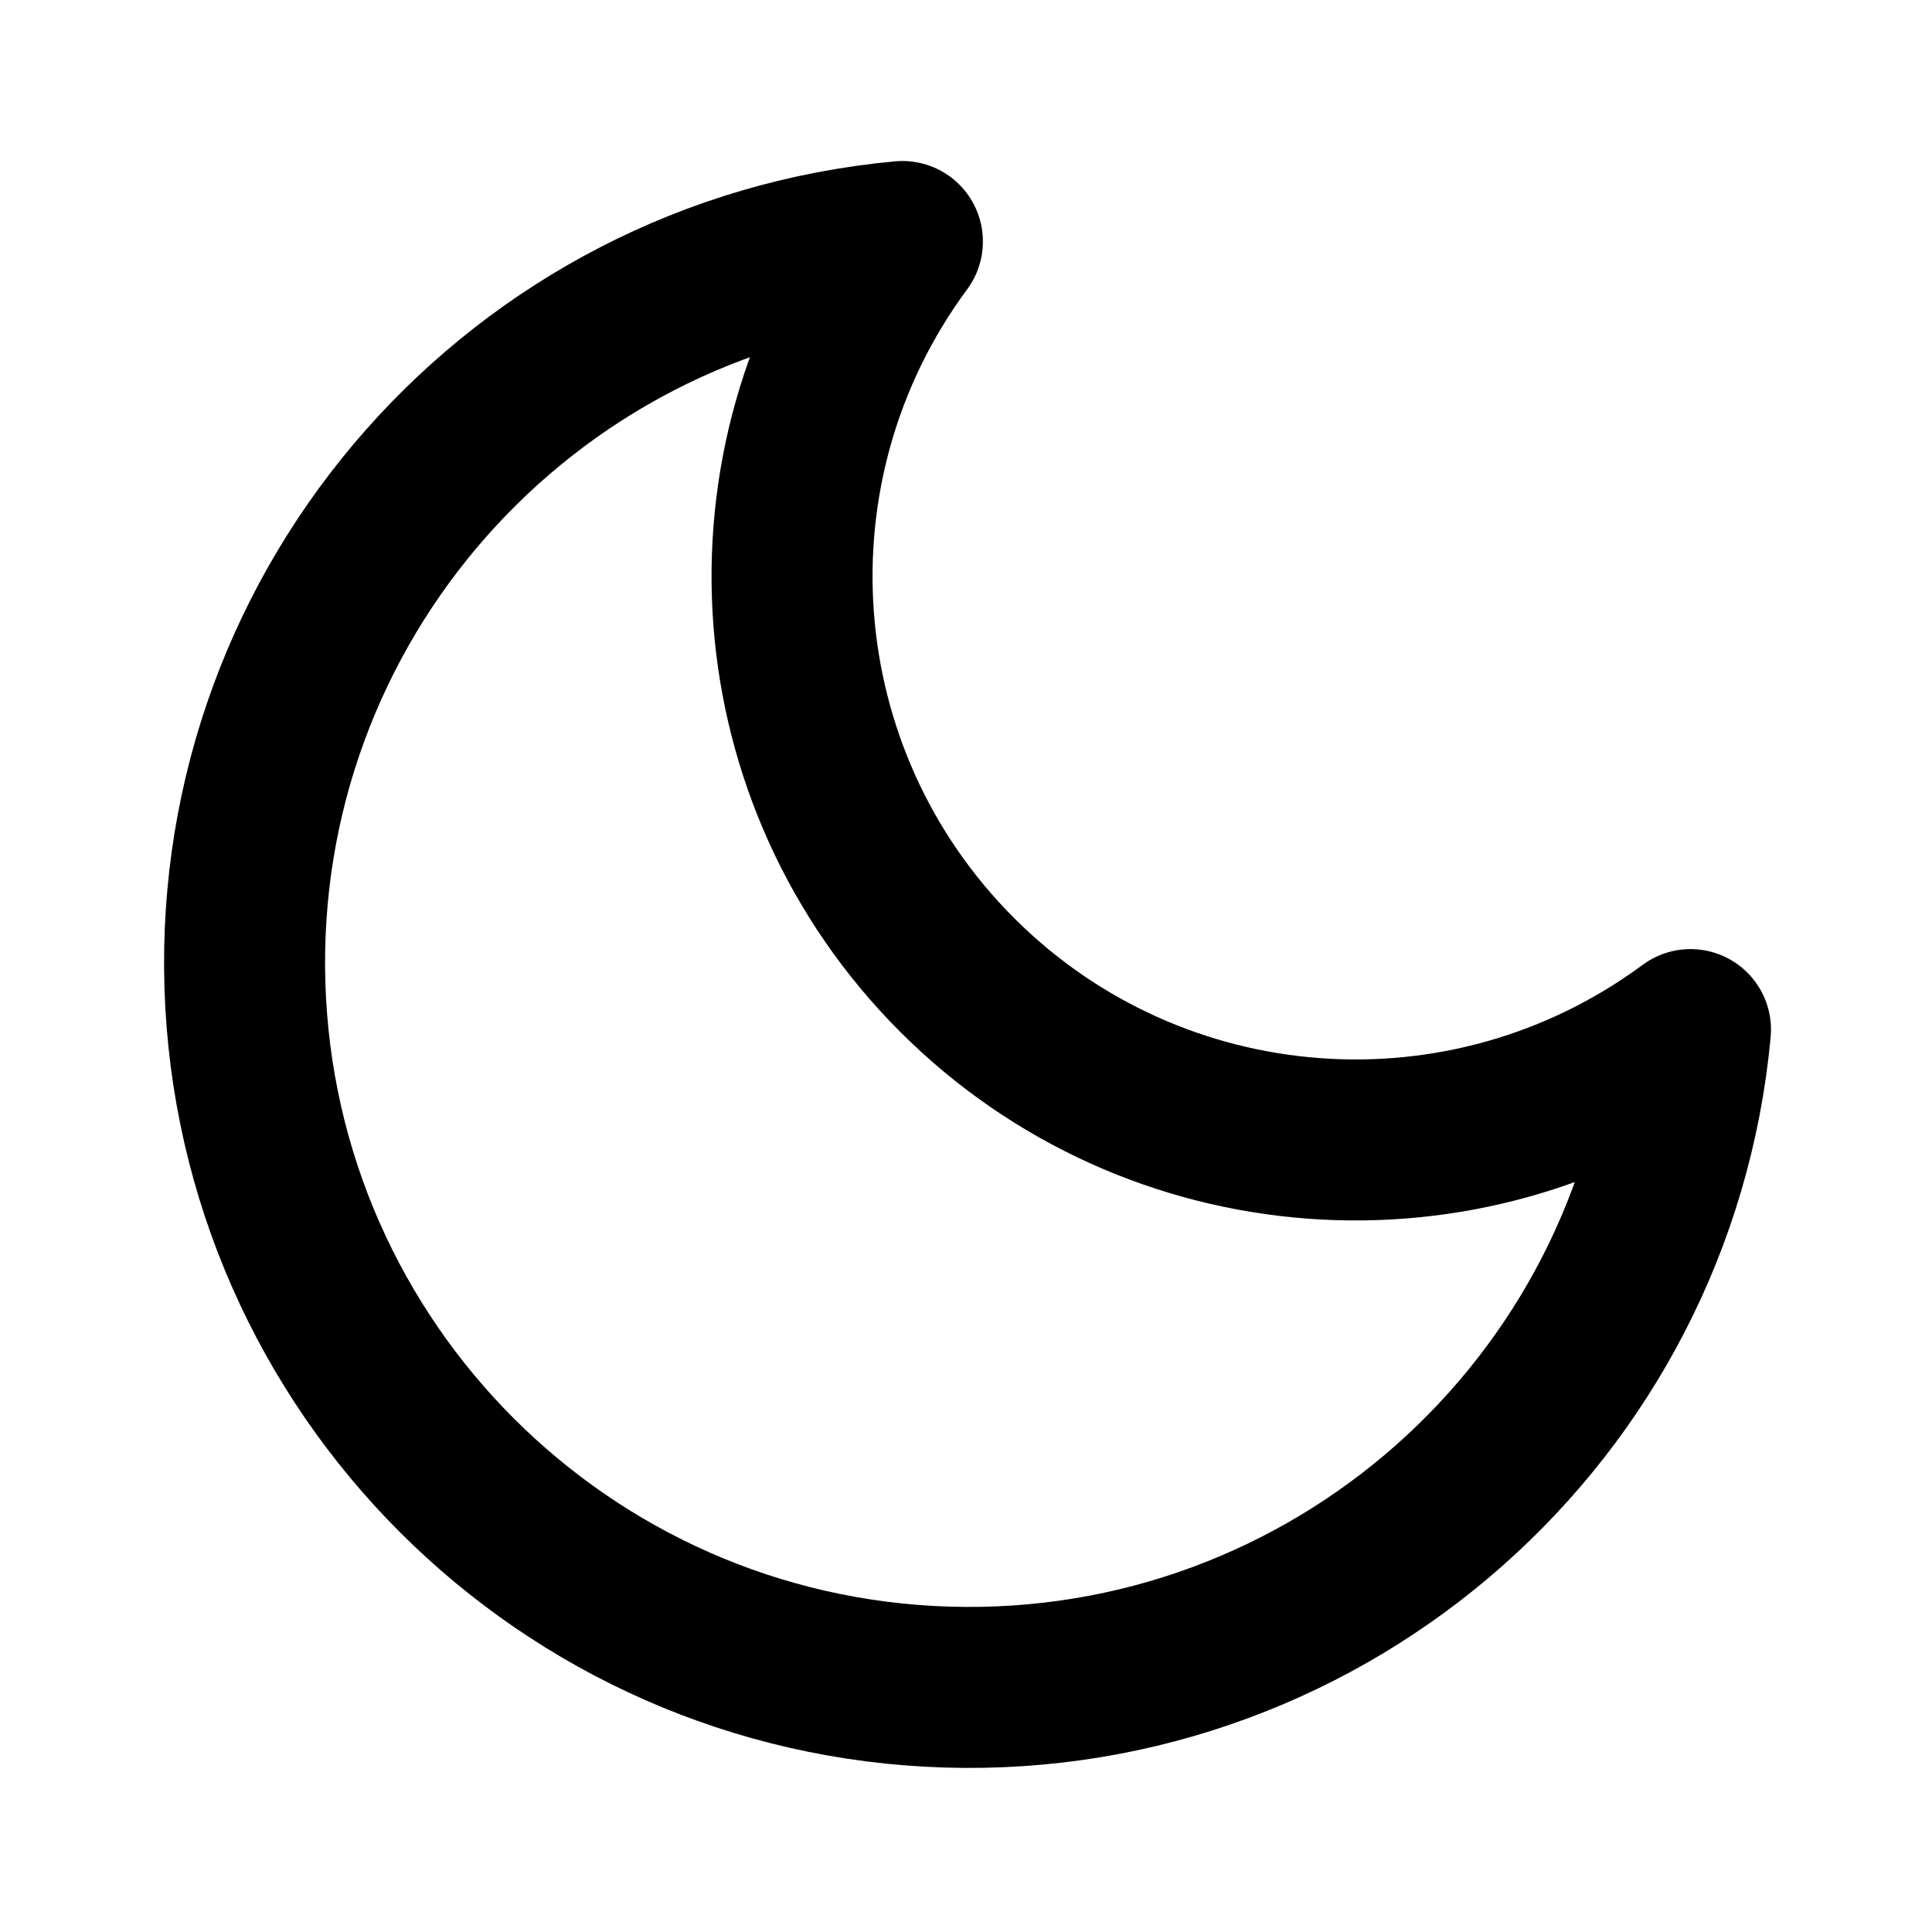
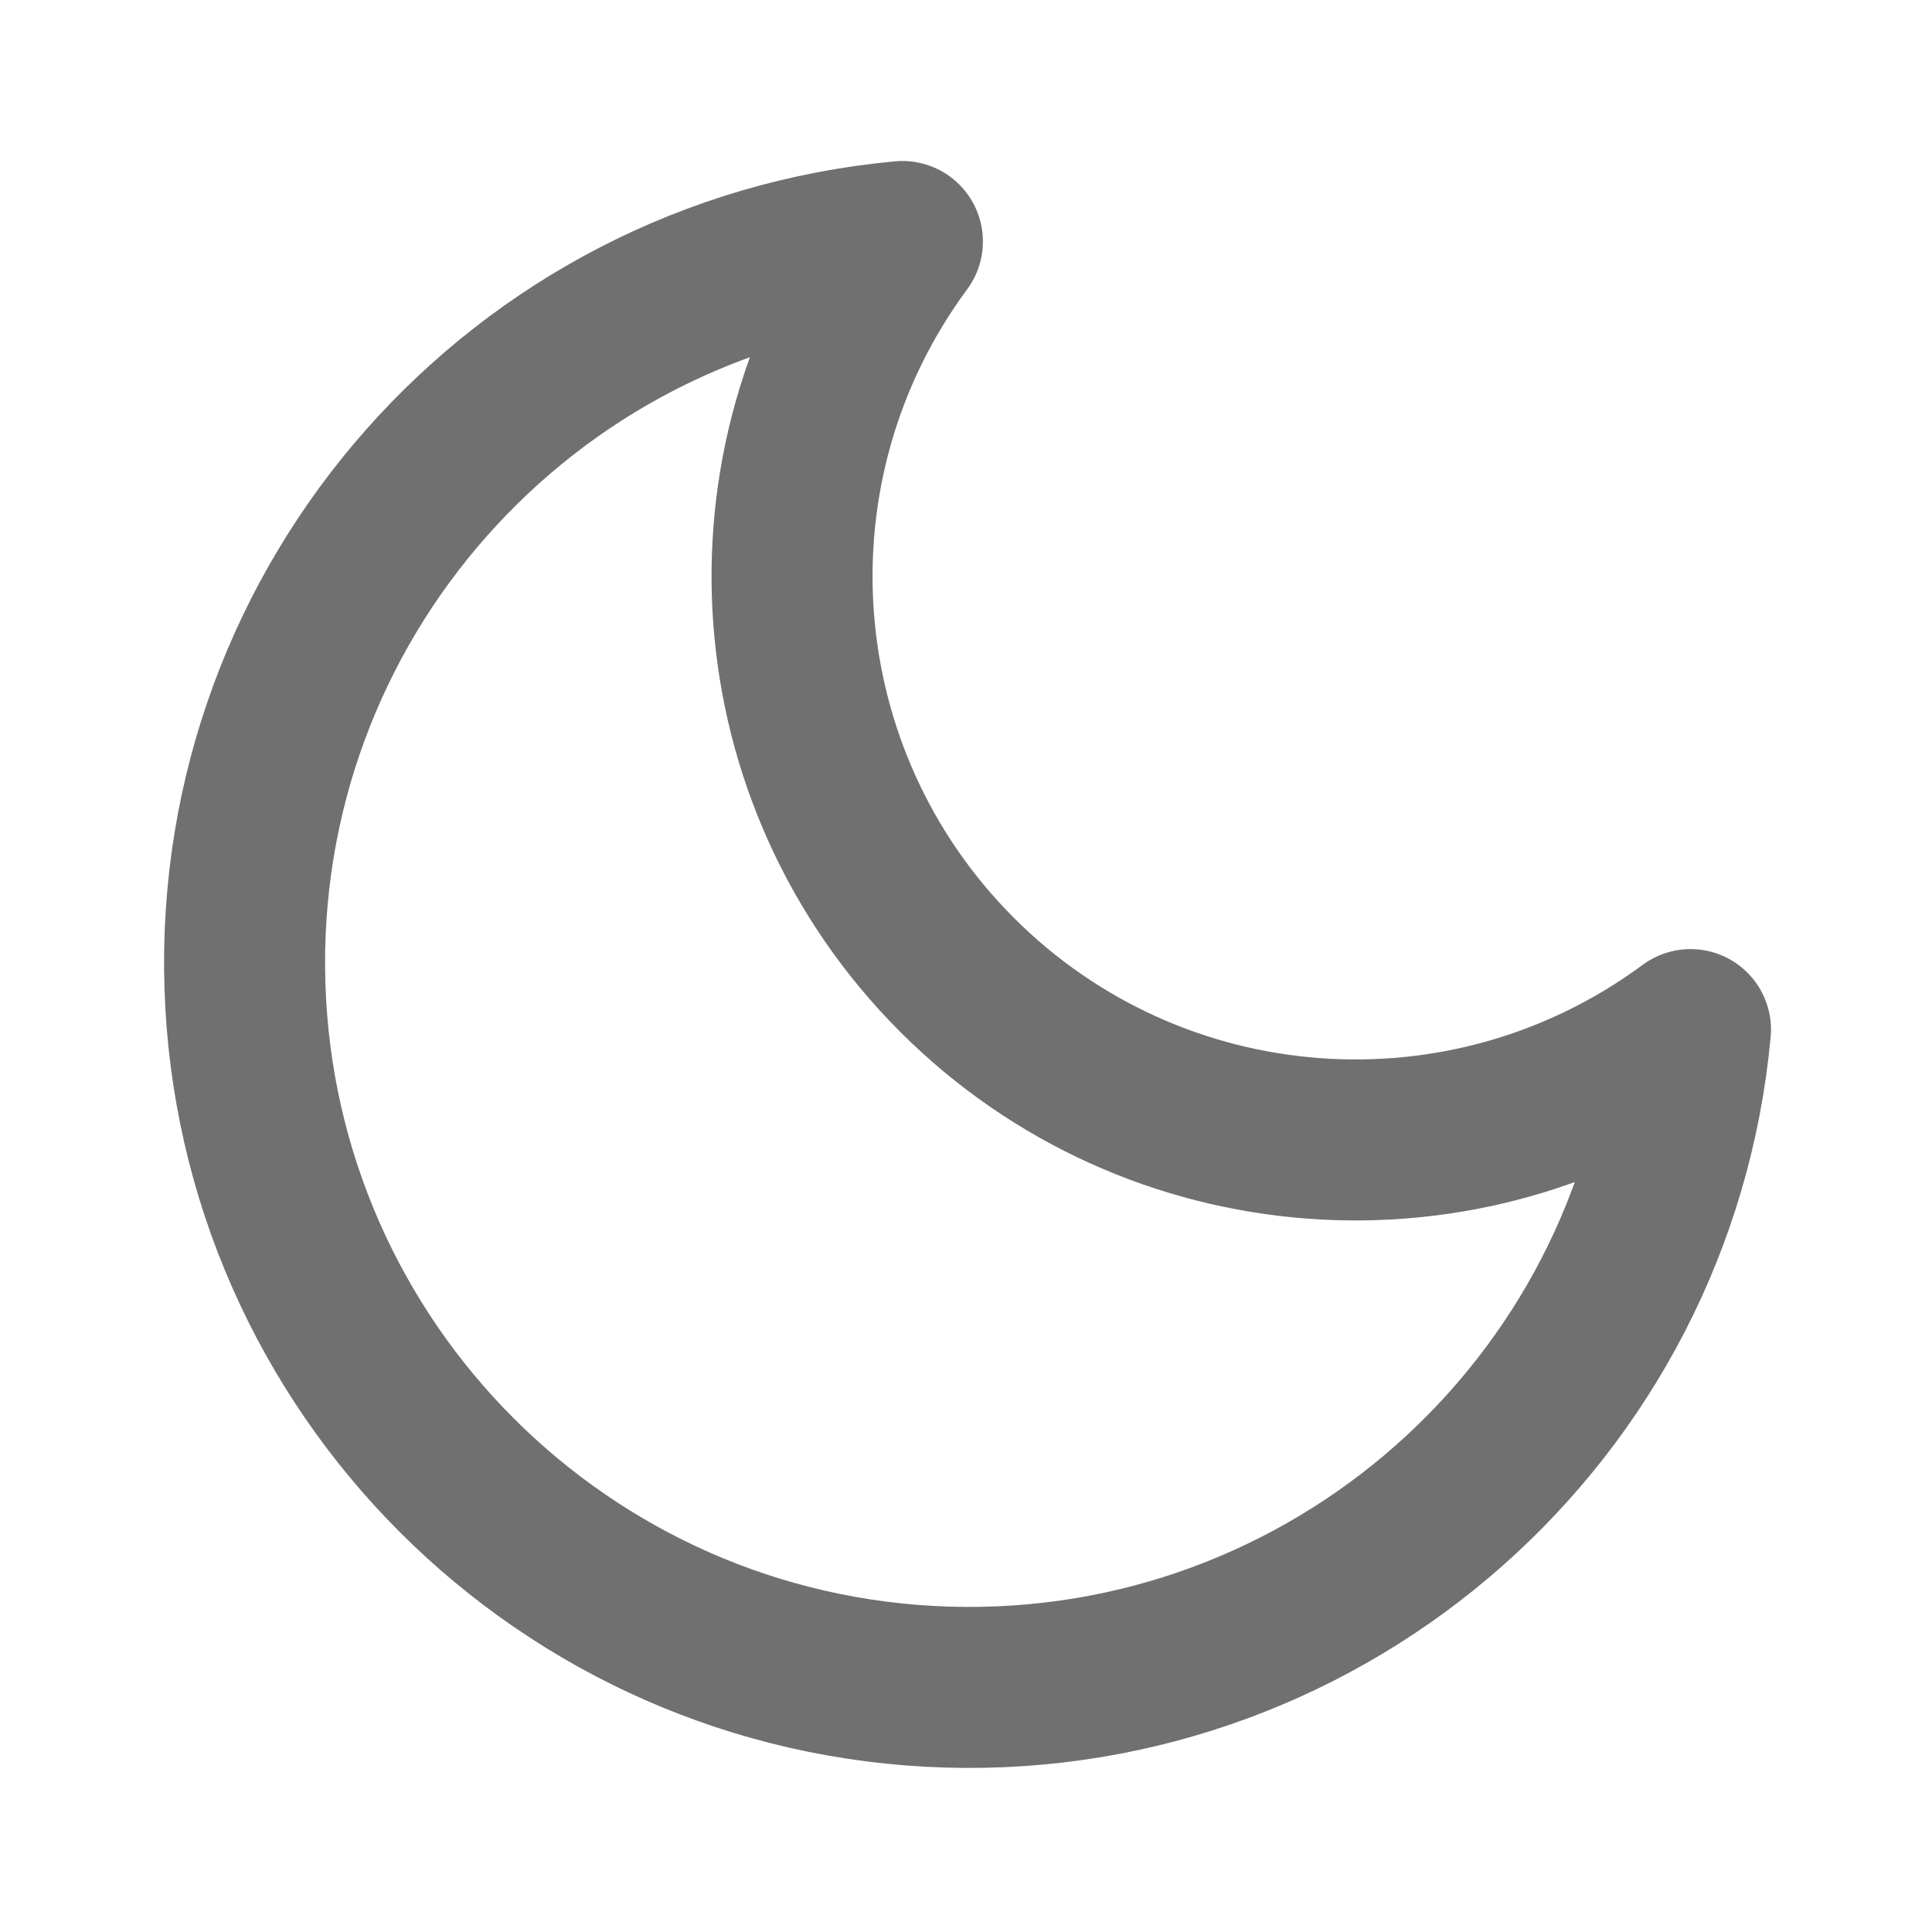
- <svg xmlns="http://www.w3.org/2000/svg" width="24" height="24" viewBox="0 0 24 24" fill="none" stroke="currentColor" stroke-width="2" stroke-linecap="round" stroke-linejoin="round" class="feather feather-moon">
+ <svg xmlns="http://www.w3.org/2000/svg" width="24" height="24" viewBox="0 0 24 24" fill="none" stroke="#707070" stroke-width="2" stroke-linecap="round" stroke-linejoin="round" class="feather feather-moon">
  <path d="M21 12.79A9 9 0 1 1 11.21 3 7 7 0 0 0 21 12.79z" />
</svg>
